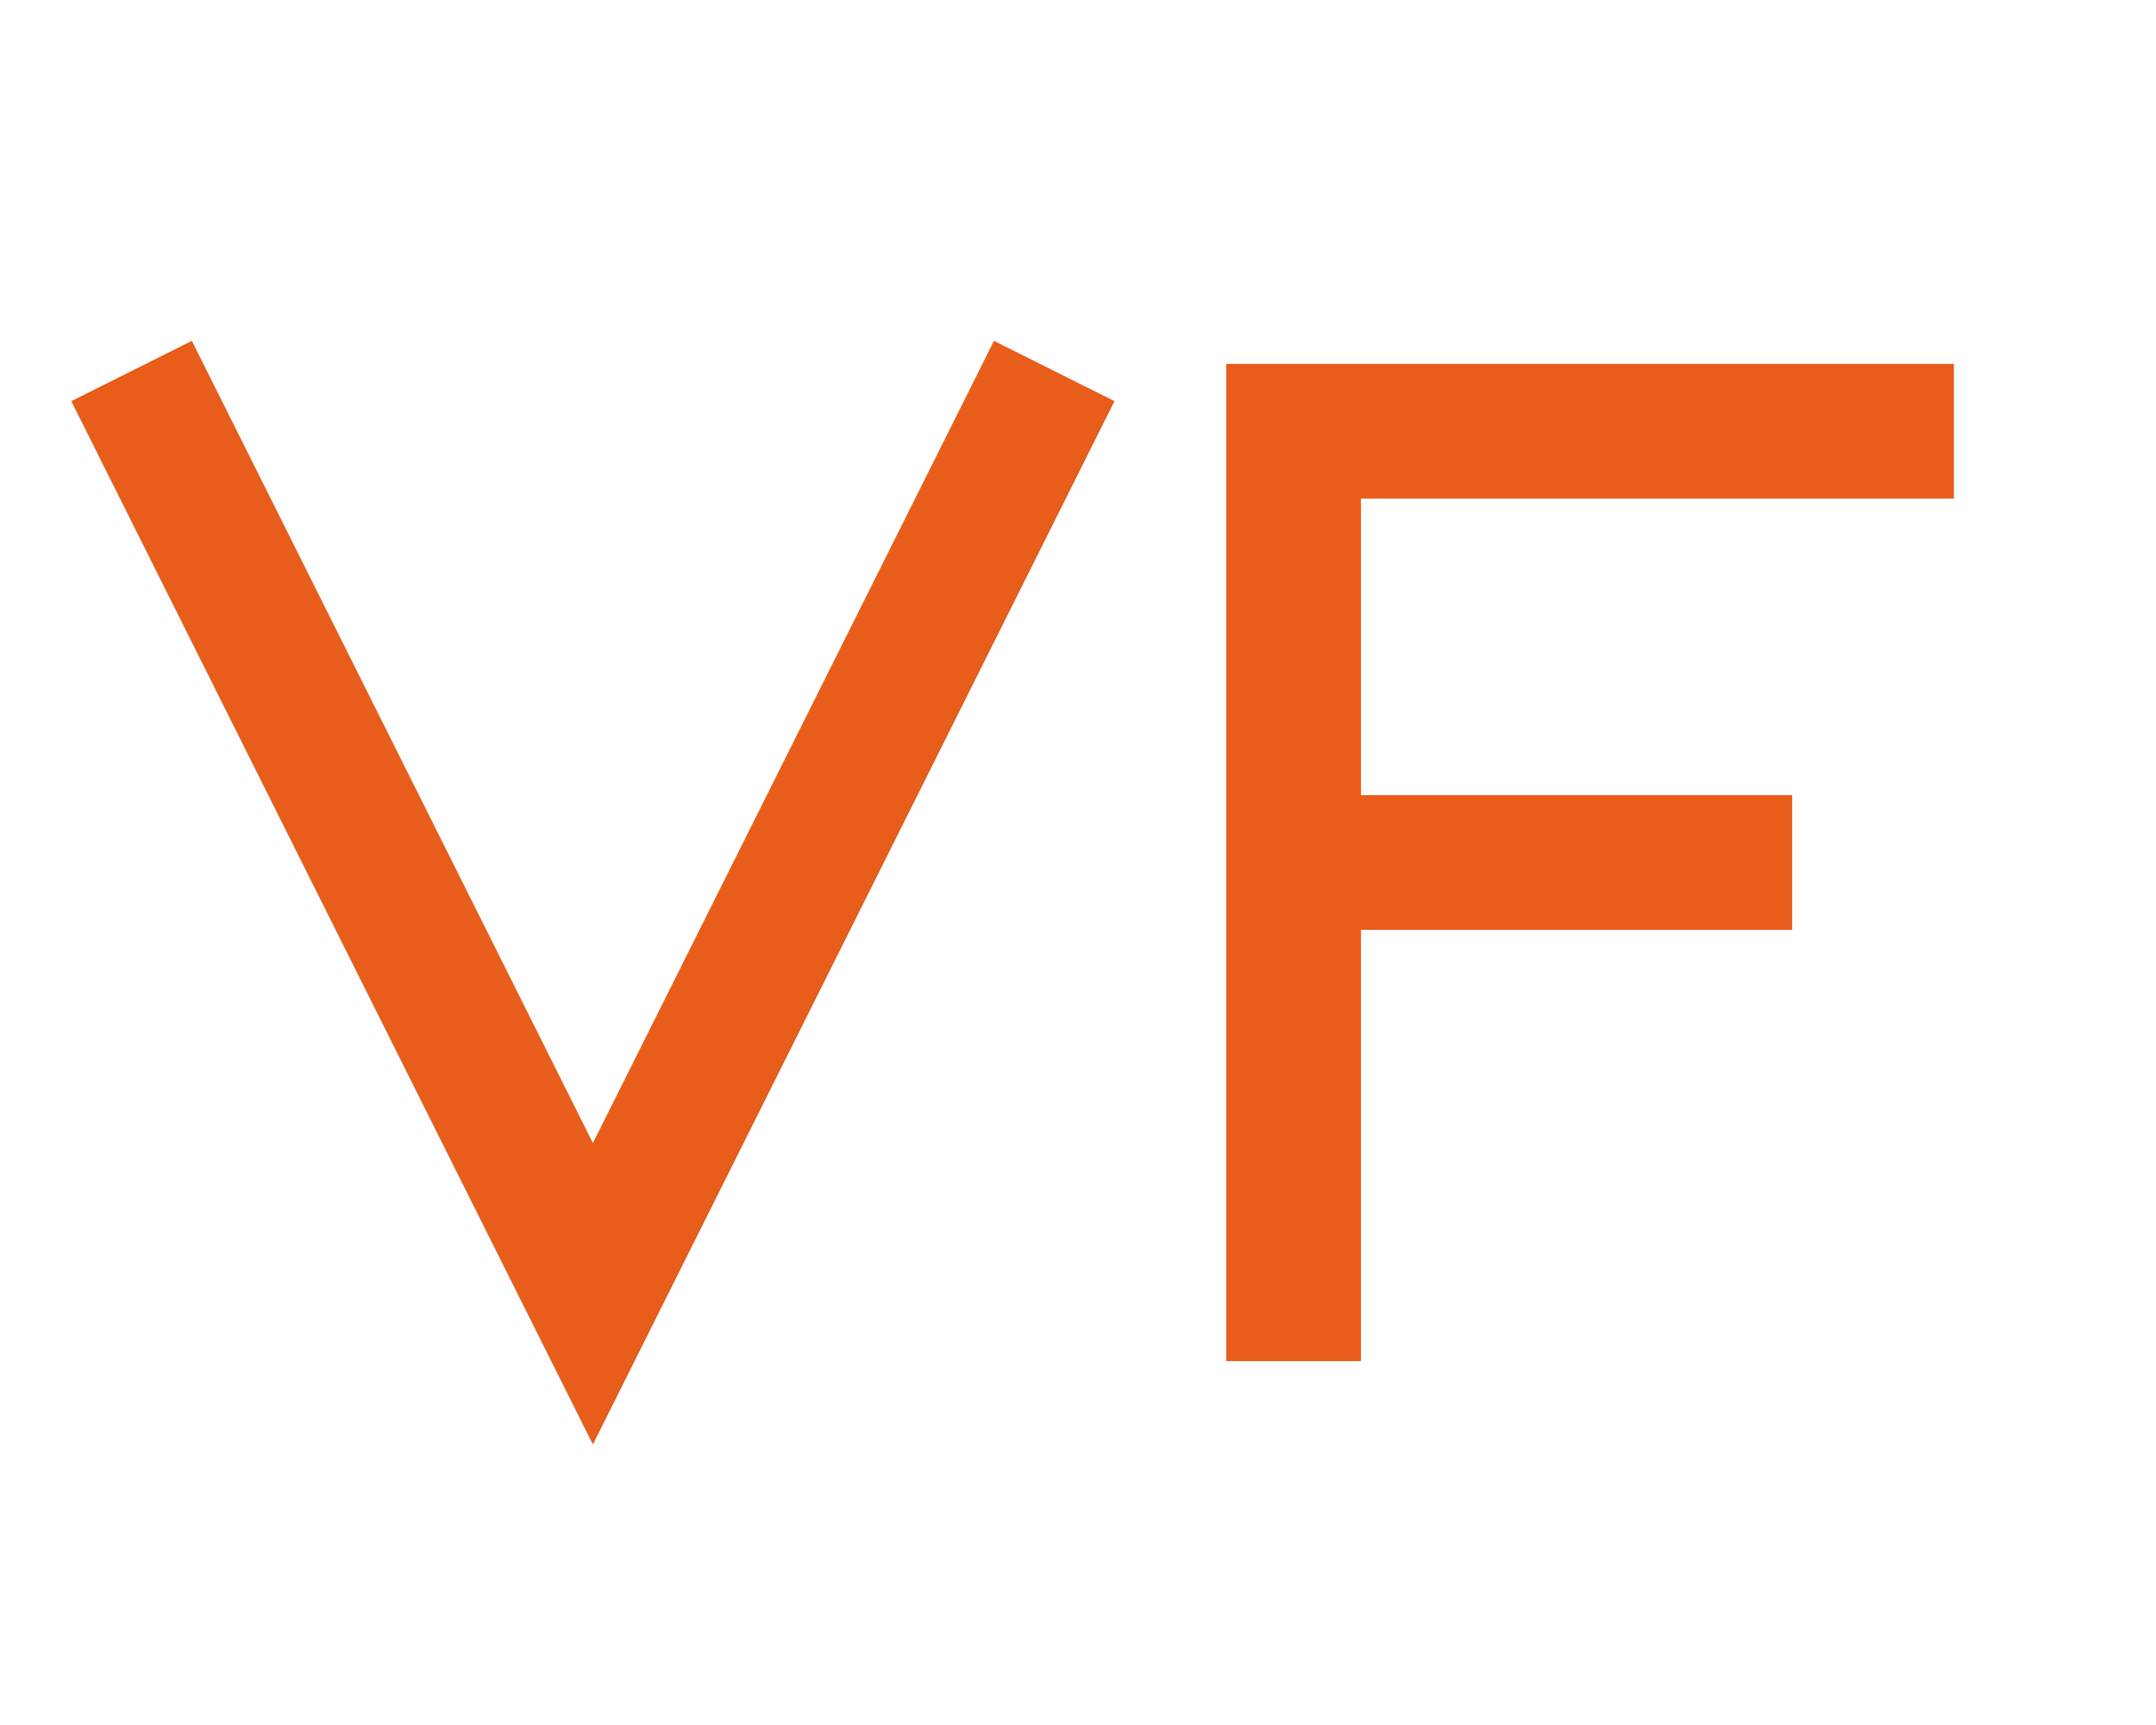
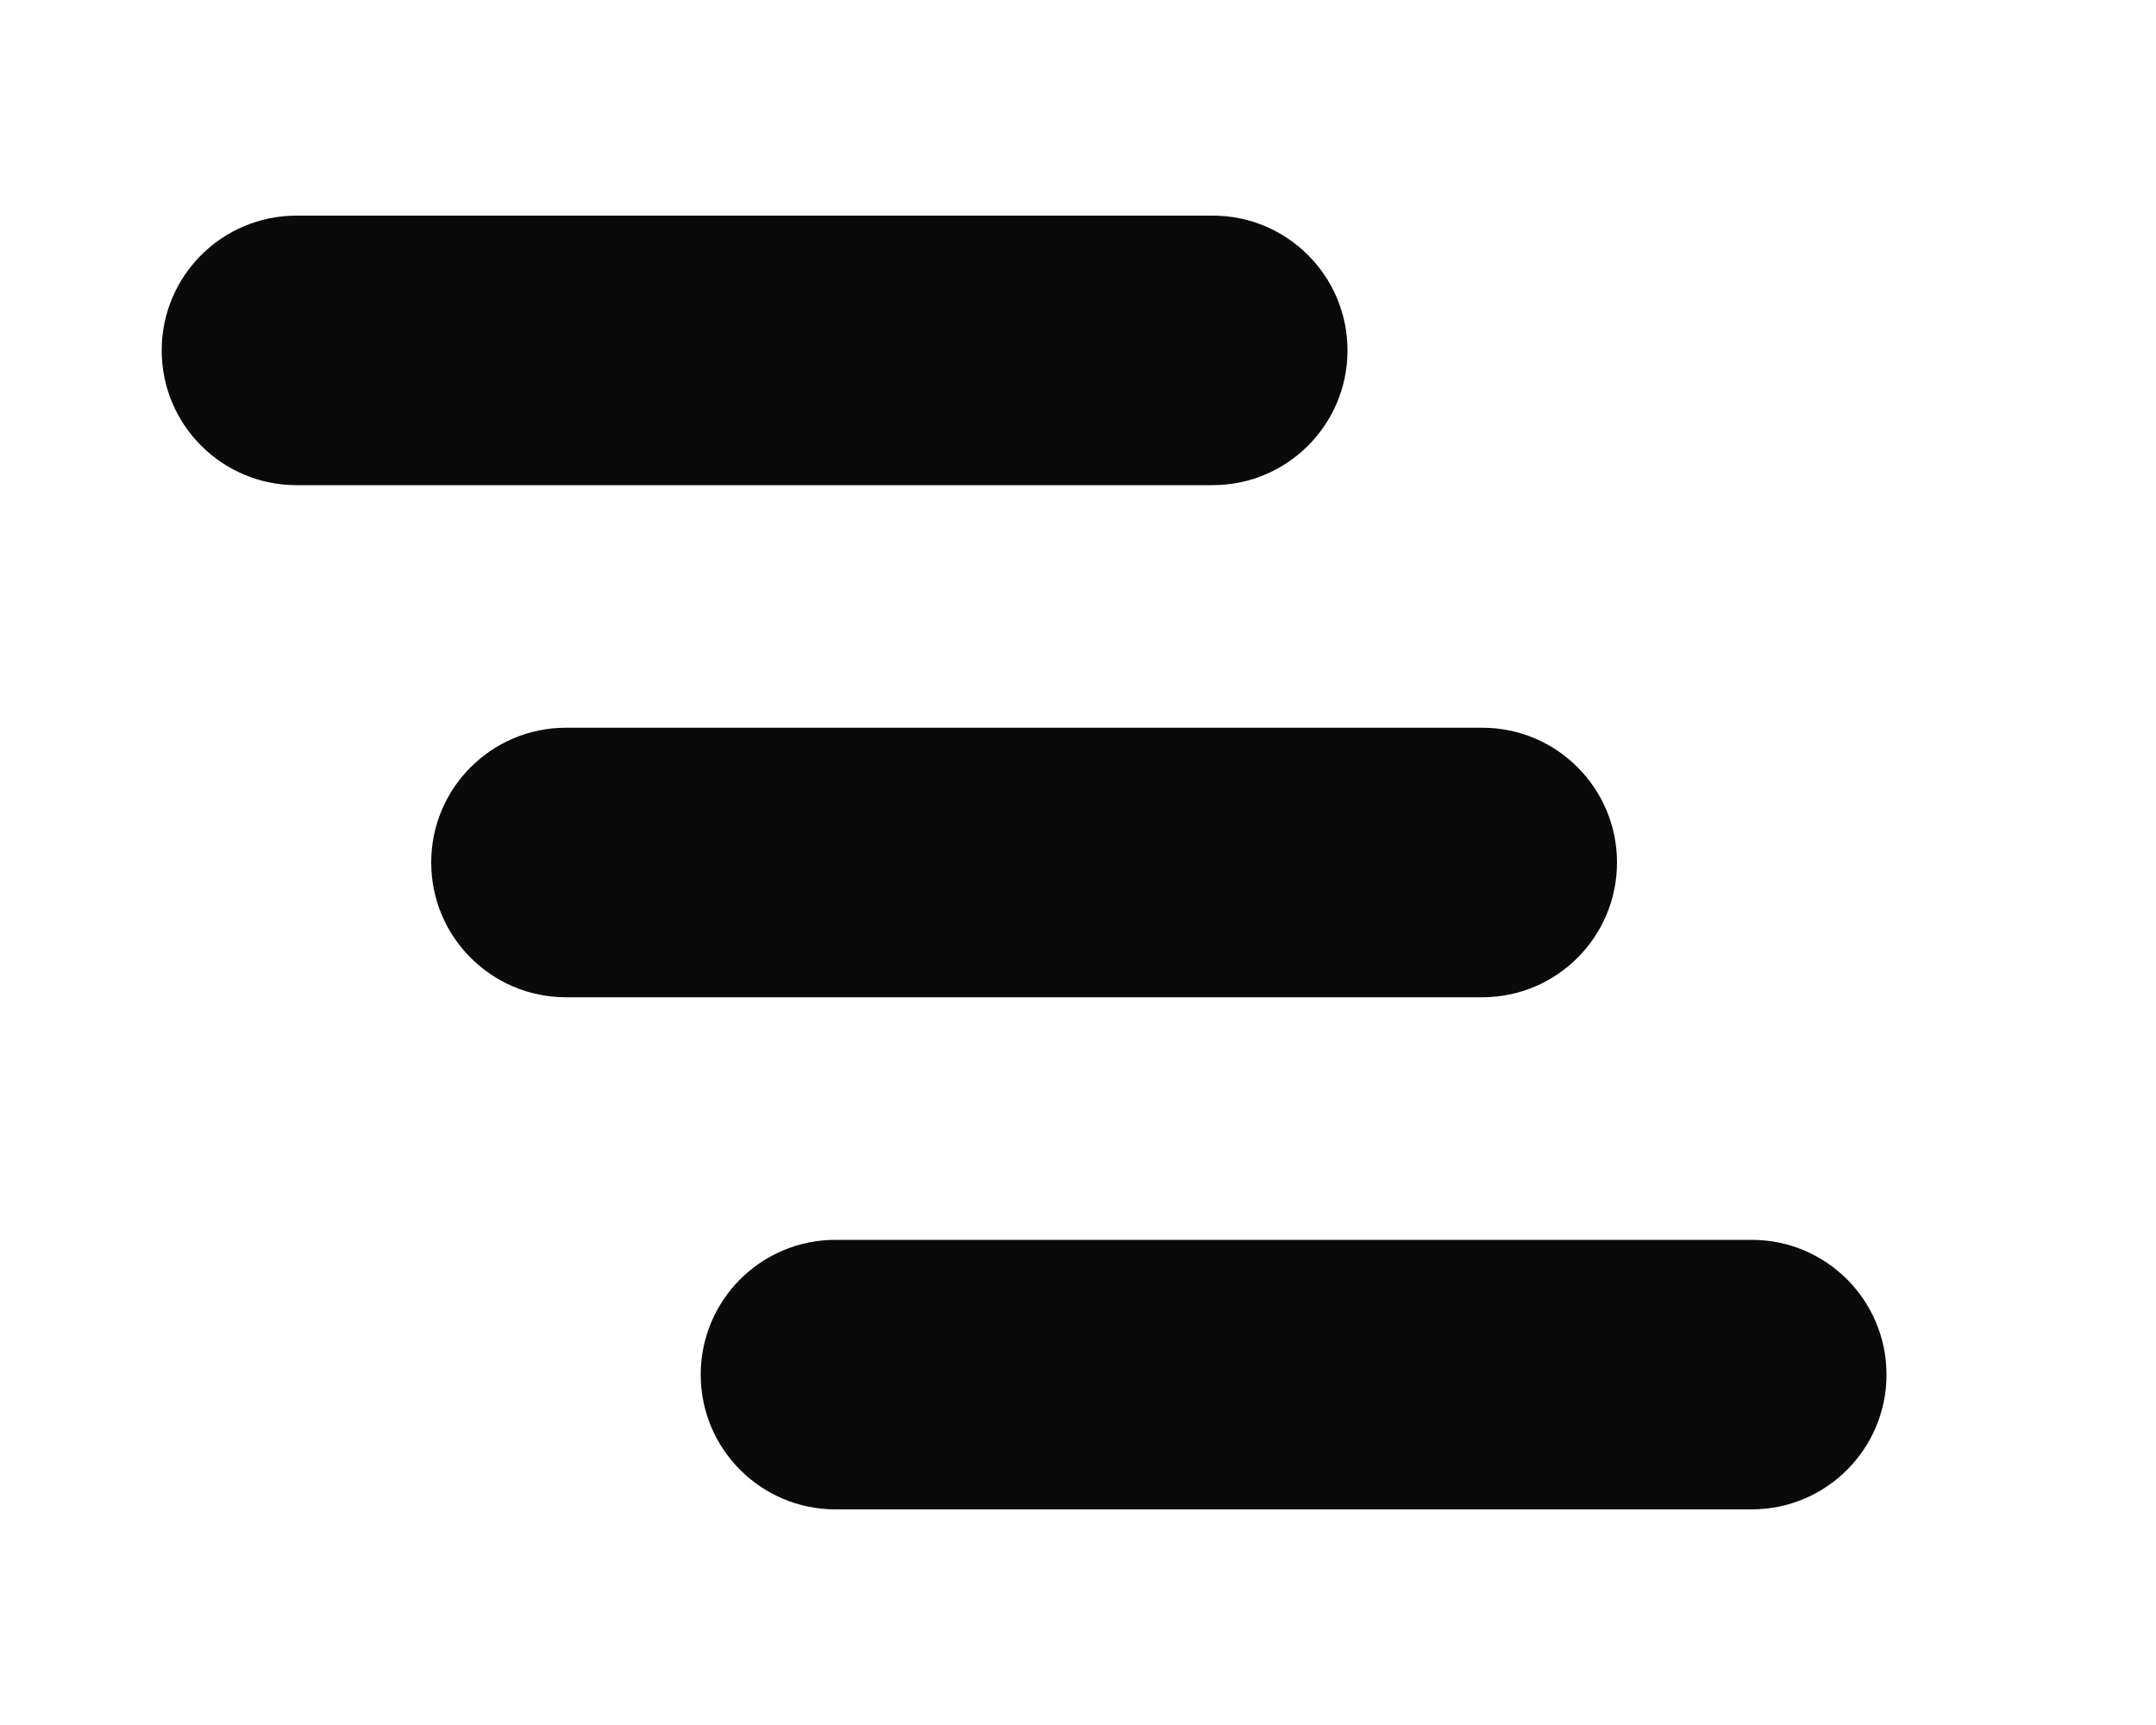
- <svg xmlns="http://www.w3.org/2000/svg" viewBox="0 0 40 32" width="40" height="32" fill="none" aria-hidden="true">
-   <path d="M3 8 L11 24 L19 8" stroke="#e85d1a" stroke-width="2.5" stroke-linecap="square" stroke-linejoin="miter" />
-   <path d="M24 24 L24 8 L35 8 M24 16 L32 16" stroke="#e85d1a" stroke-width="2.5" stroke-linecap="square" />
+ <svg xmlns="http://www.w3.org/2000/svg" viewBox="0 0 40 32" width="40" height="32" role="img" aria-label="vibe-flow">
+   <g fill="#0a0a0a">
+     <rect x="3" y="4" width="22" height="5" rx="2.5" />
+     <rect x="8" y="13.5" width="22" height="5" rx="2.5" />
+     <rect x="13" y="23" width="22" height="5" rx="2.5" />
+   </g>
</svg>
